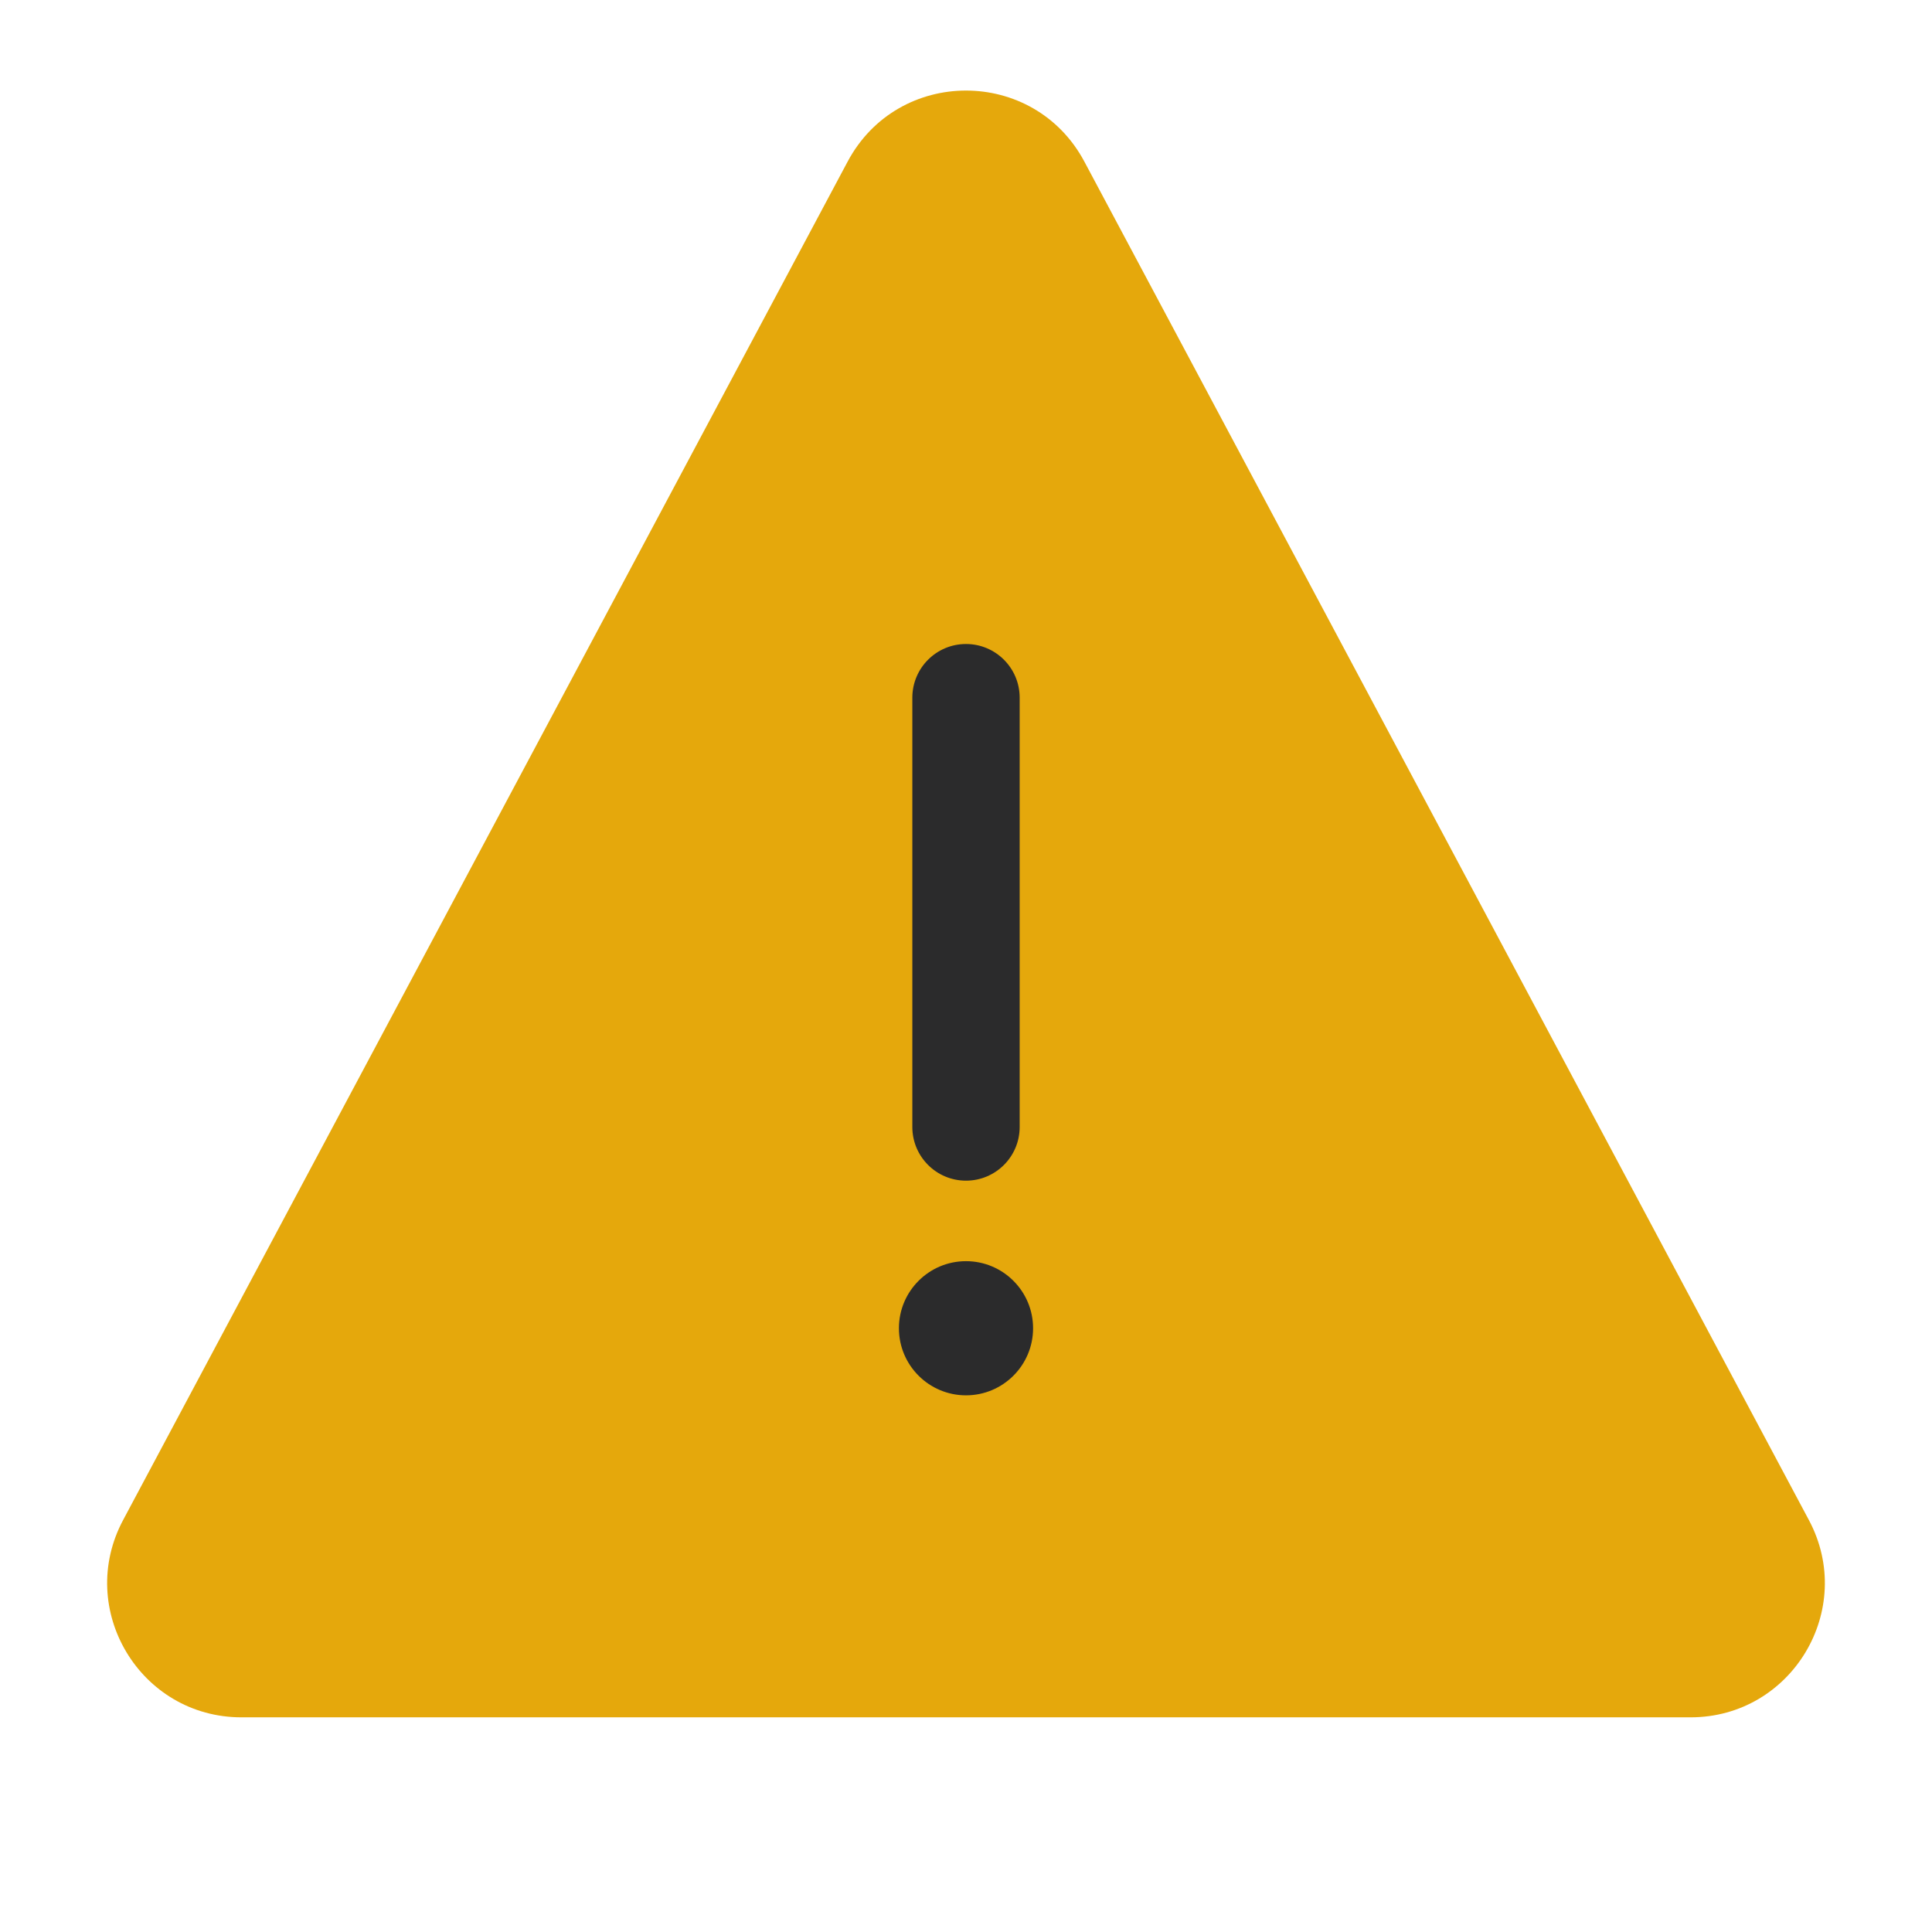
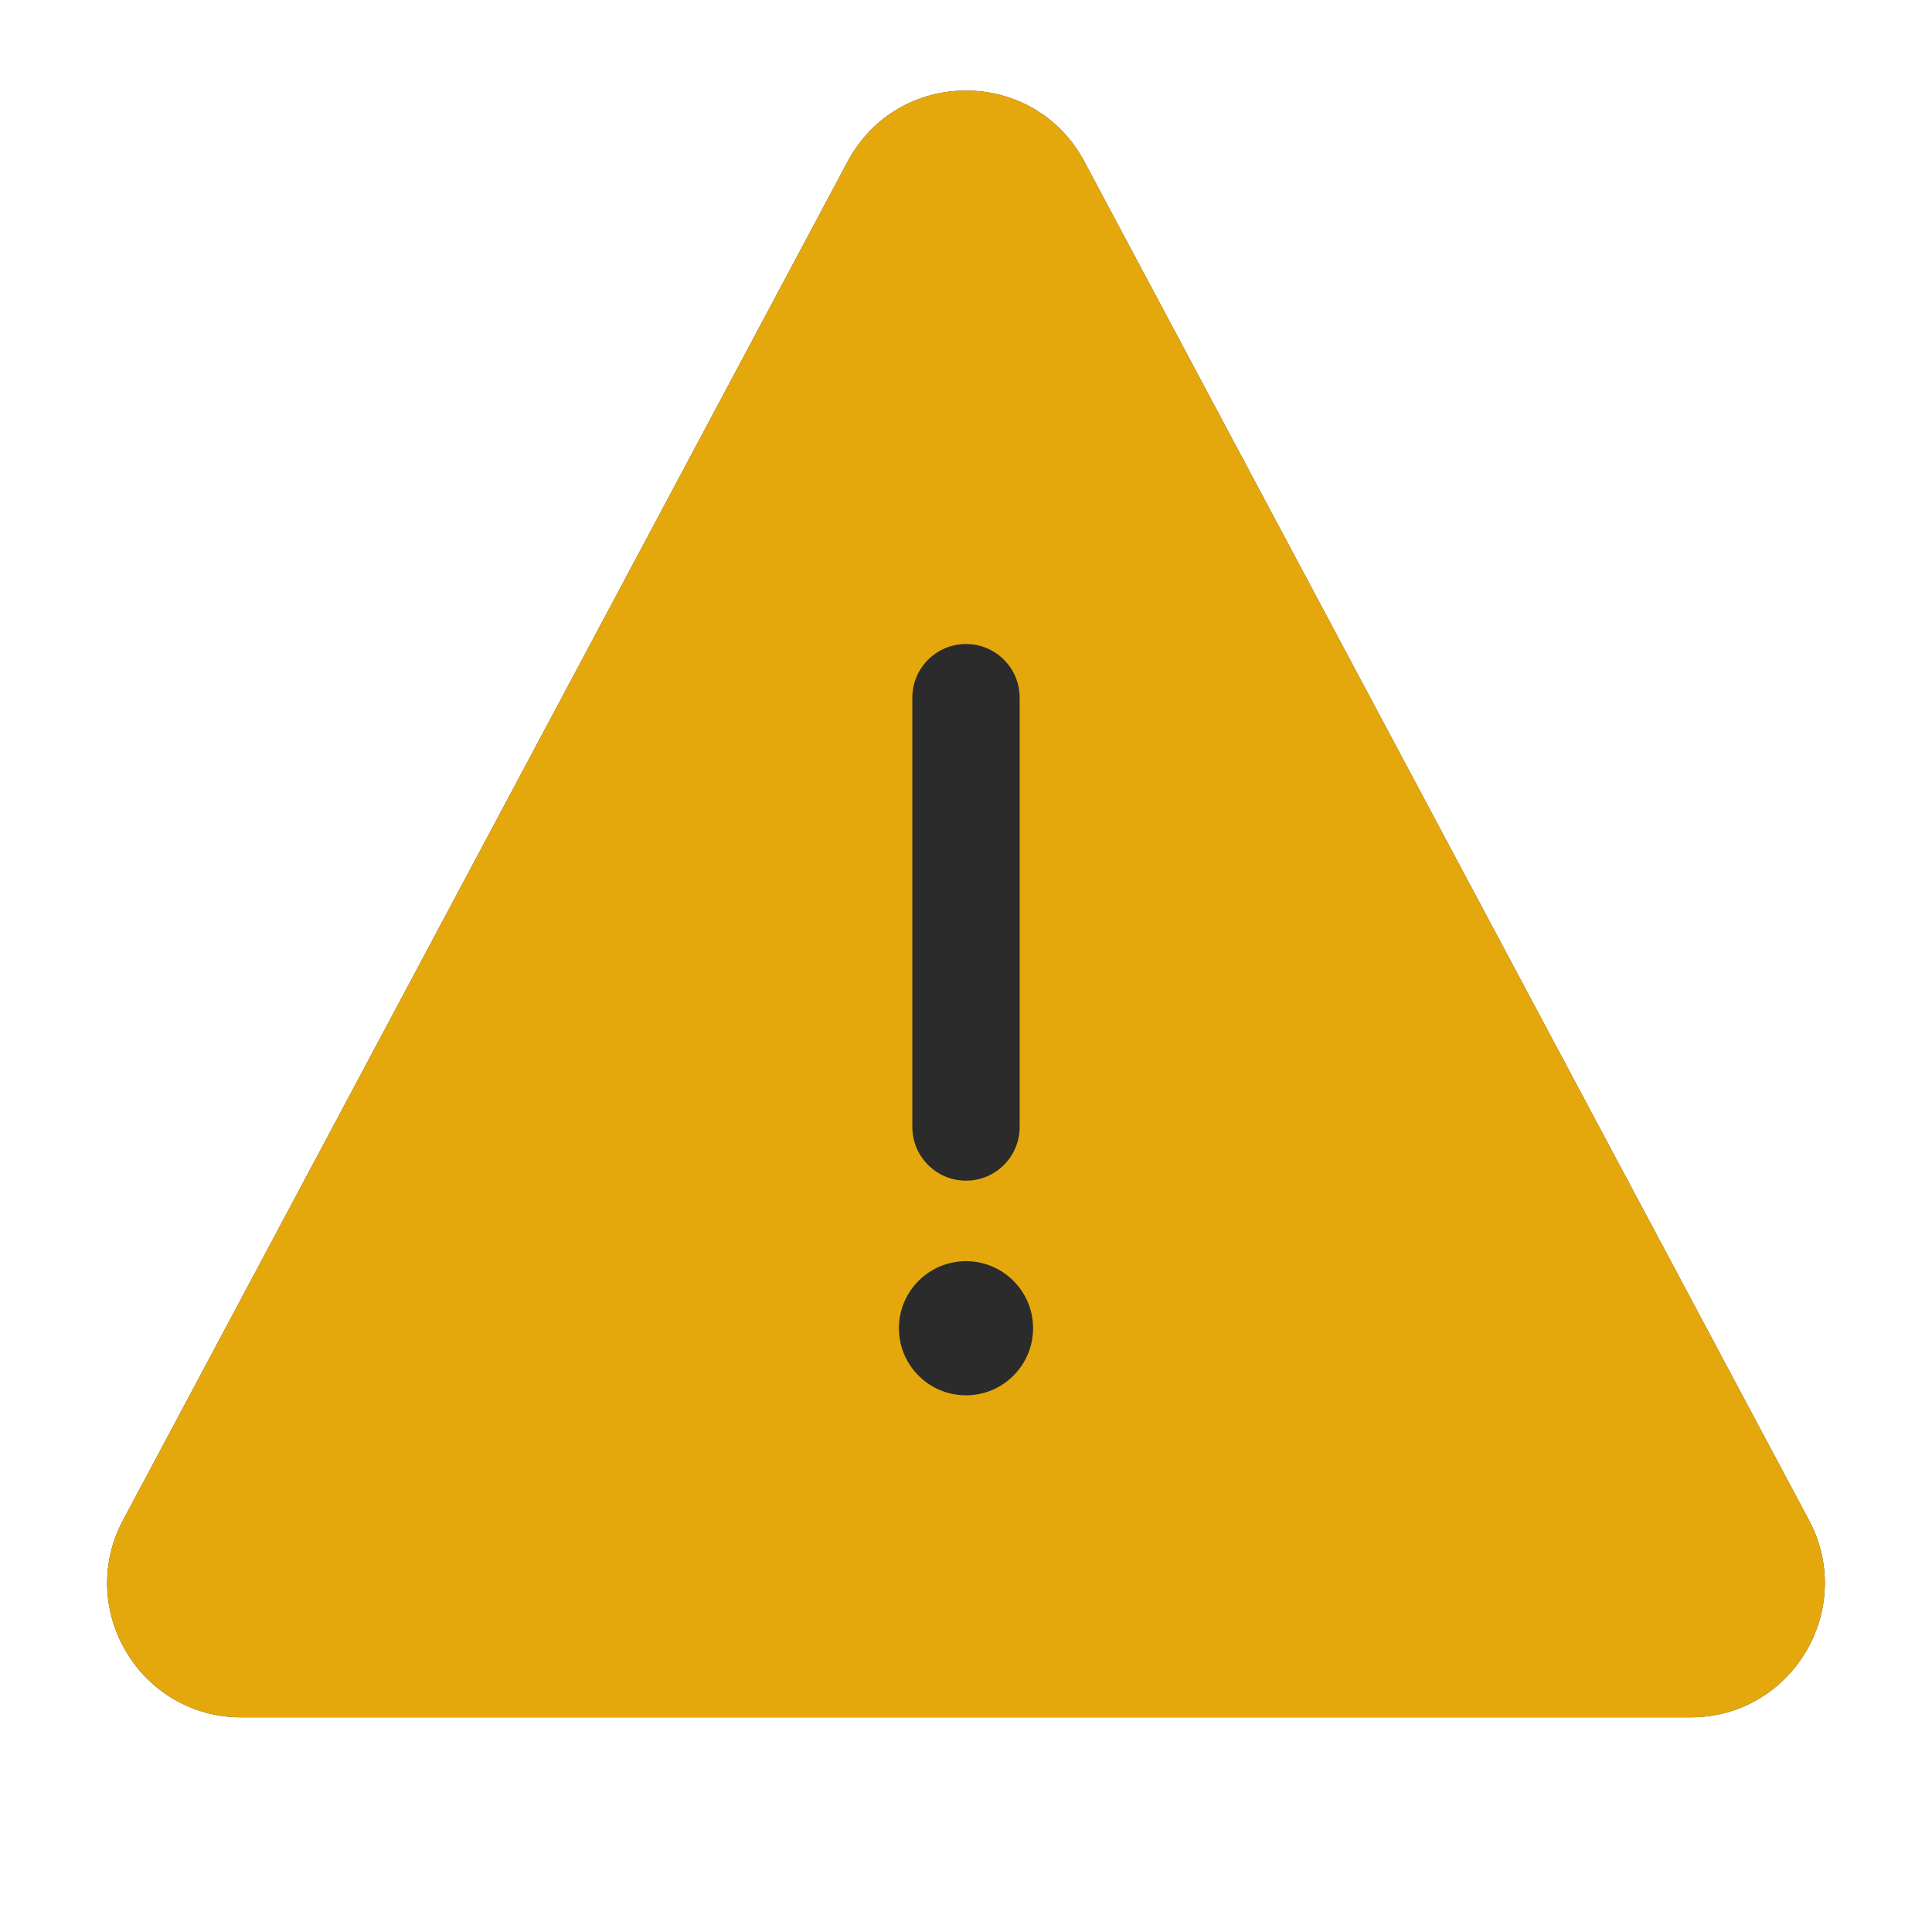
<svg xmlns="http://www.w3.org/2000/svg" width="18" height="18" viewBox="0 0 18 18" fill="none">
-   <path d="M13.5 14.5L9 4L5 14.5H13.5Z" fill="#2B2B2C" />
+   <path fill-rule="evenodd" clip-rule="evenodd" d="M10.103 1.506C9.632 0.623 8.368 0.623 7.897 1.506L1.147 14.162C0.703 14.994 1.306 16 2.25 16H15.75C16.694 16 17.297 14.994 16.853 14.162L10.103 1.506Z" fill="#2B2B2C" stroke-width="none" />
  <path fill-rule="evenodd" clip-rule="evenodd" d="M7.897 1.506C8.368 0.623 9.632 0.623 10.103 1.506L16.853 14.162C17.297 14.994 16.694 16 15.75 16H2.25C1.306 16 0.703 14.994 1.147 14.162L7.897 1.506ZM9 6C9.276 6 9.5 6.224 9.5 6.5V10.5C9.5 10.776 9.276 11 9 11C8.724 11 8.5 10.776 8.5 10.5V6.5C8.5 6.224 8.724 6 9 6ZM9.625 12.375C9.625 12.72 9.345 13 9 13C8.655 13 8.375 12.72 8.375 12.375C8.375 12.03 8.655 11.75 9 11.75C9.345 11.75 9.625 12.03 9.625 12.375Z" fill="#E5A80C" />
</svg>
